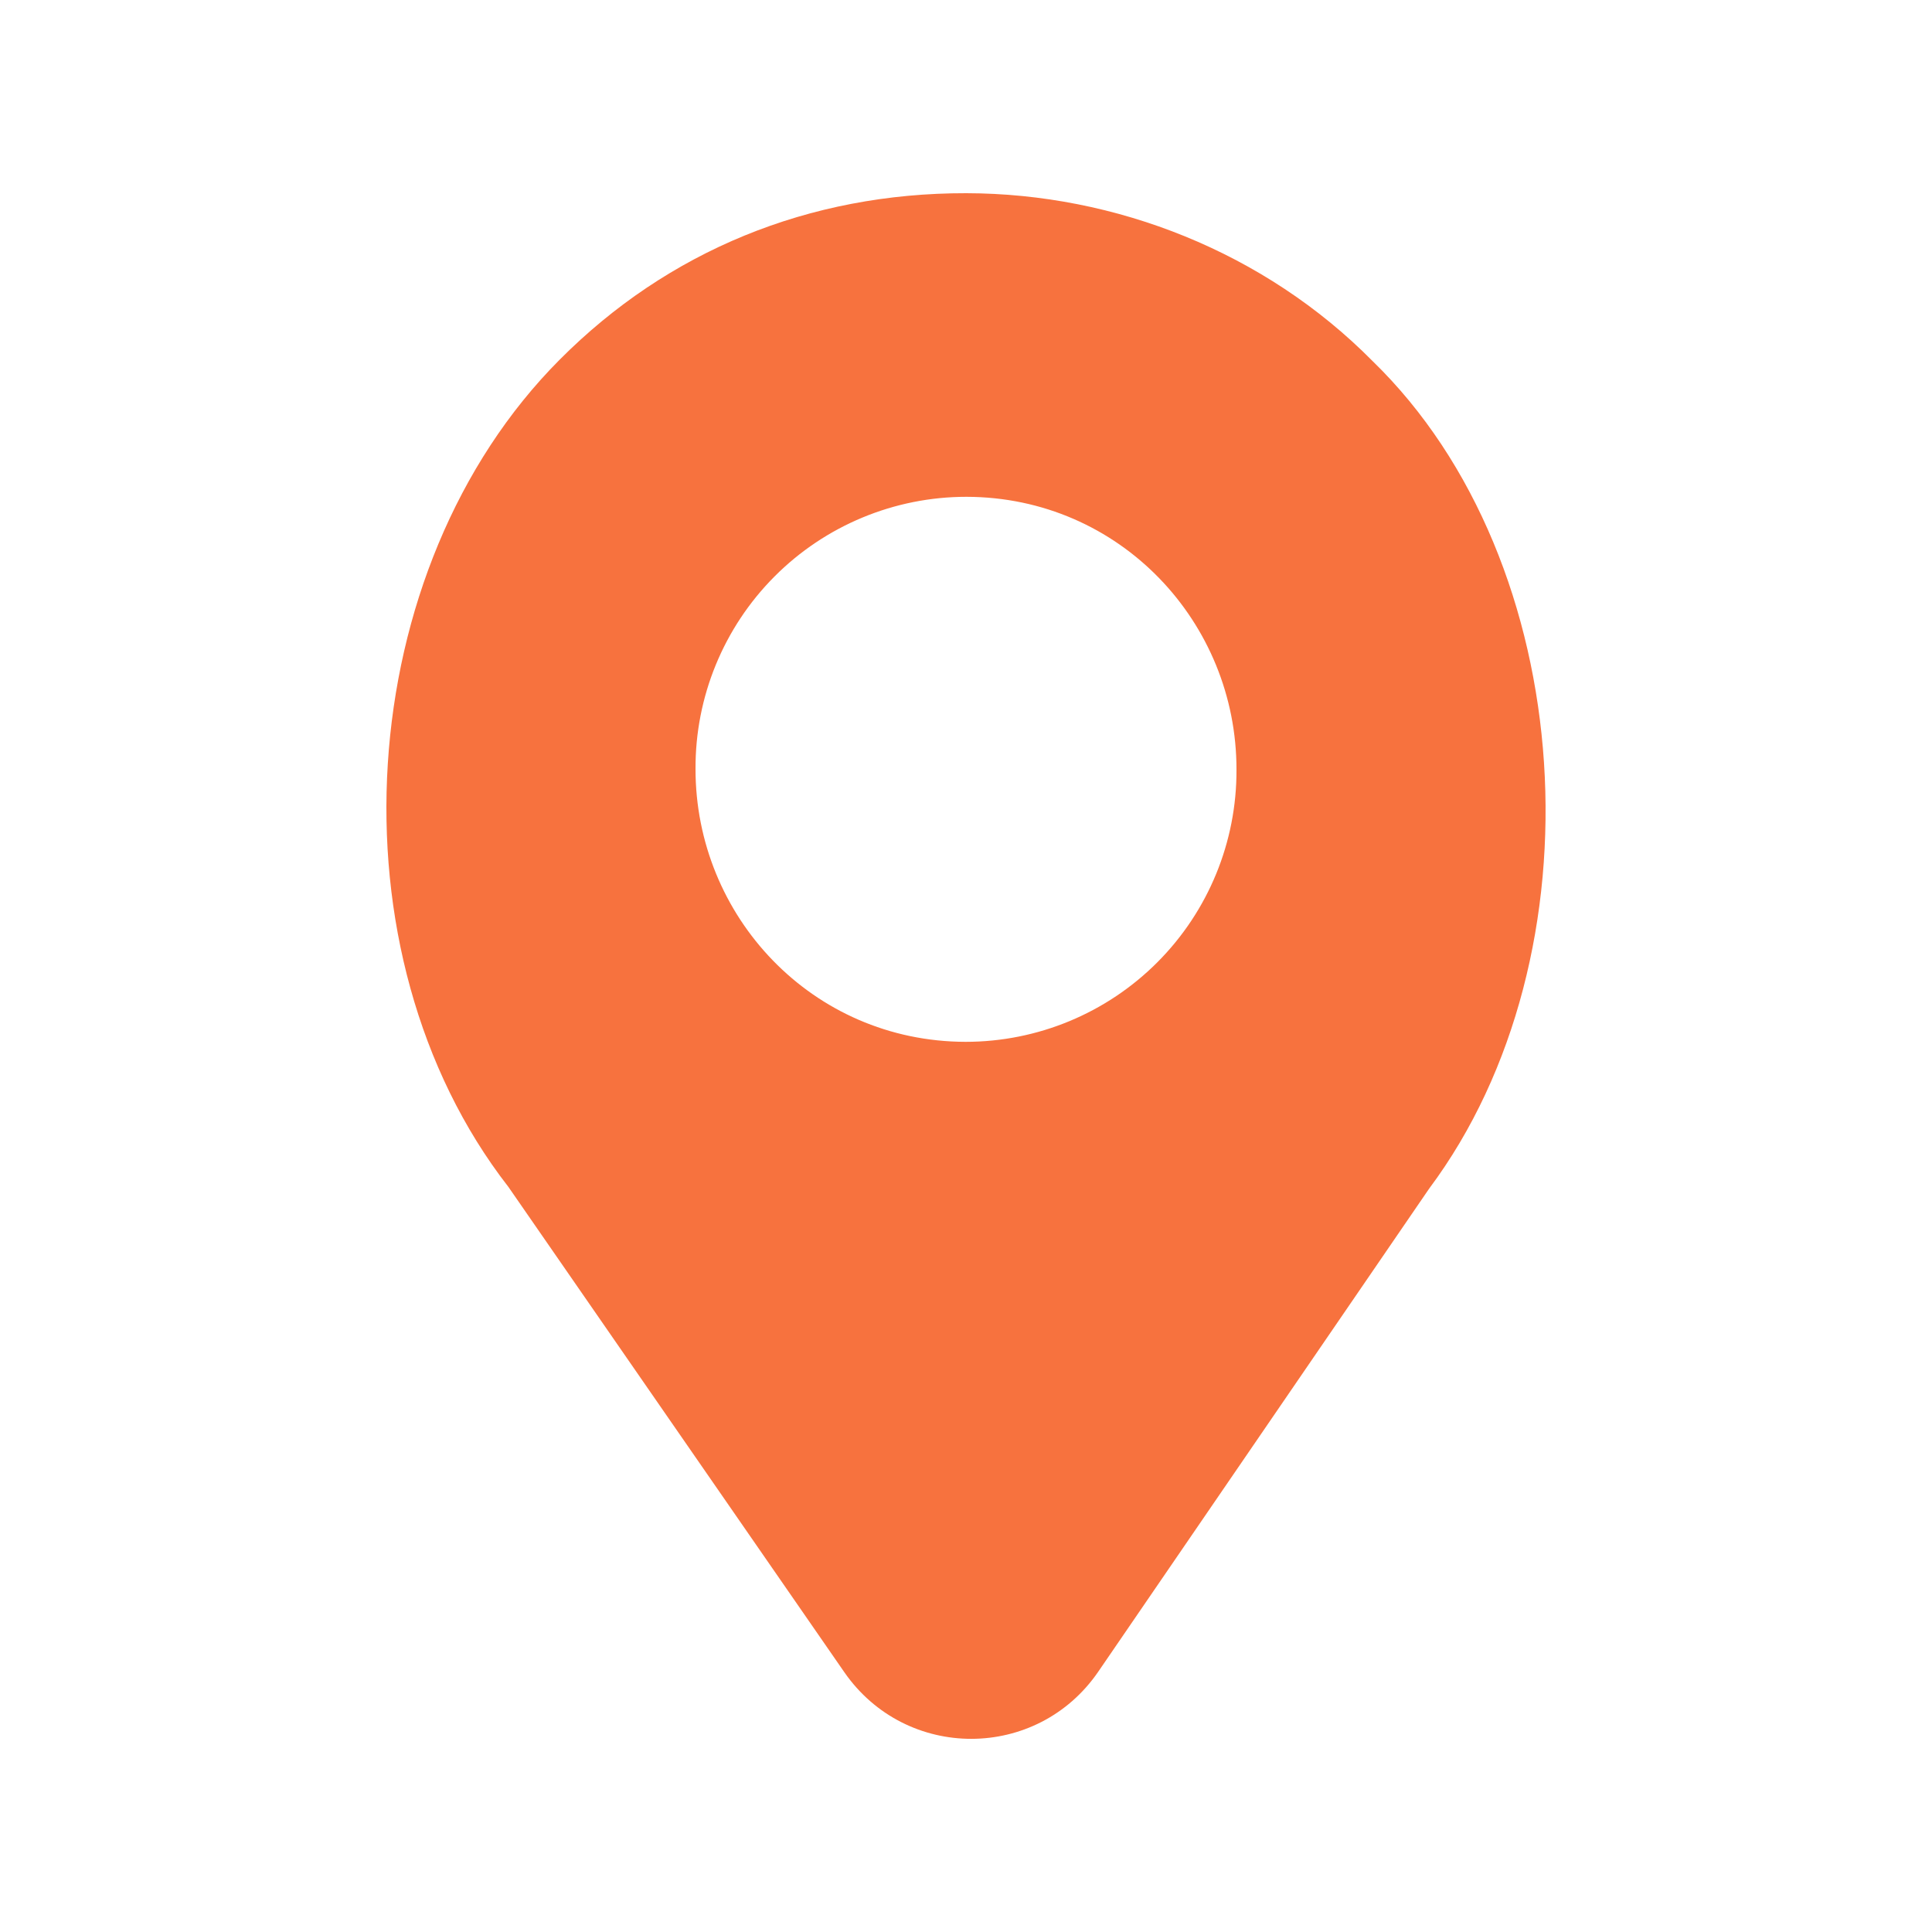
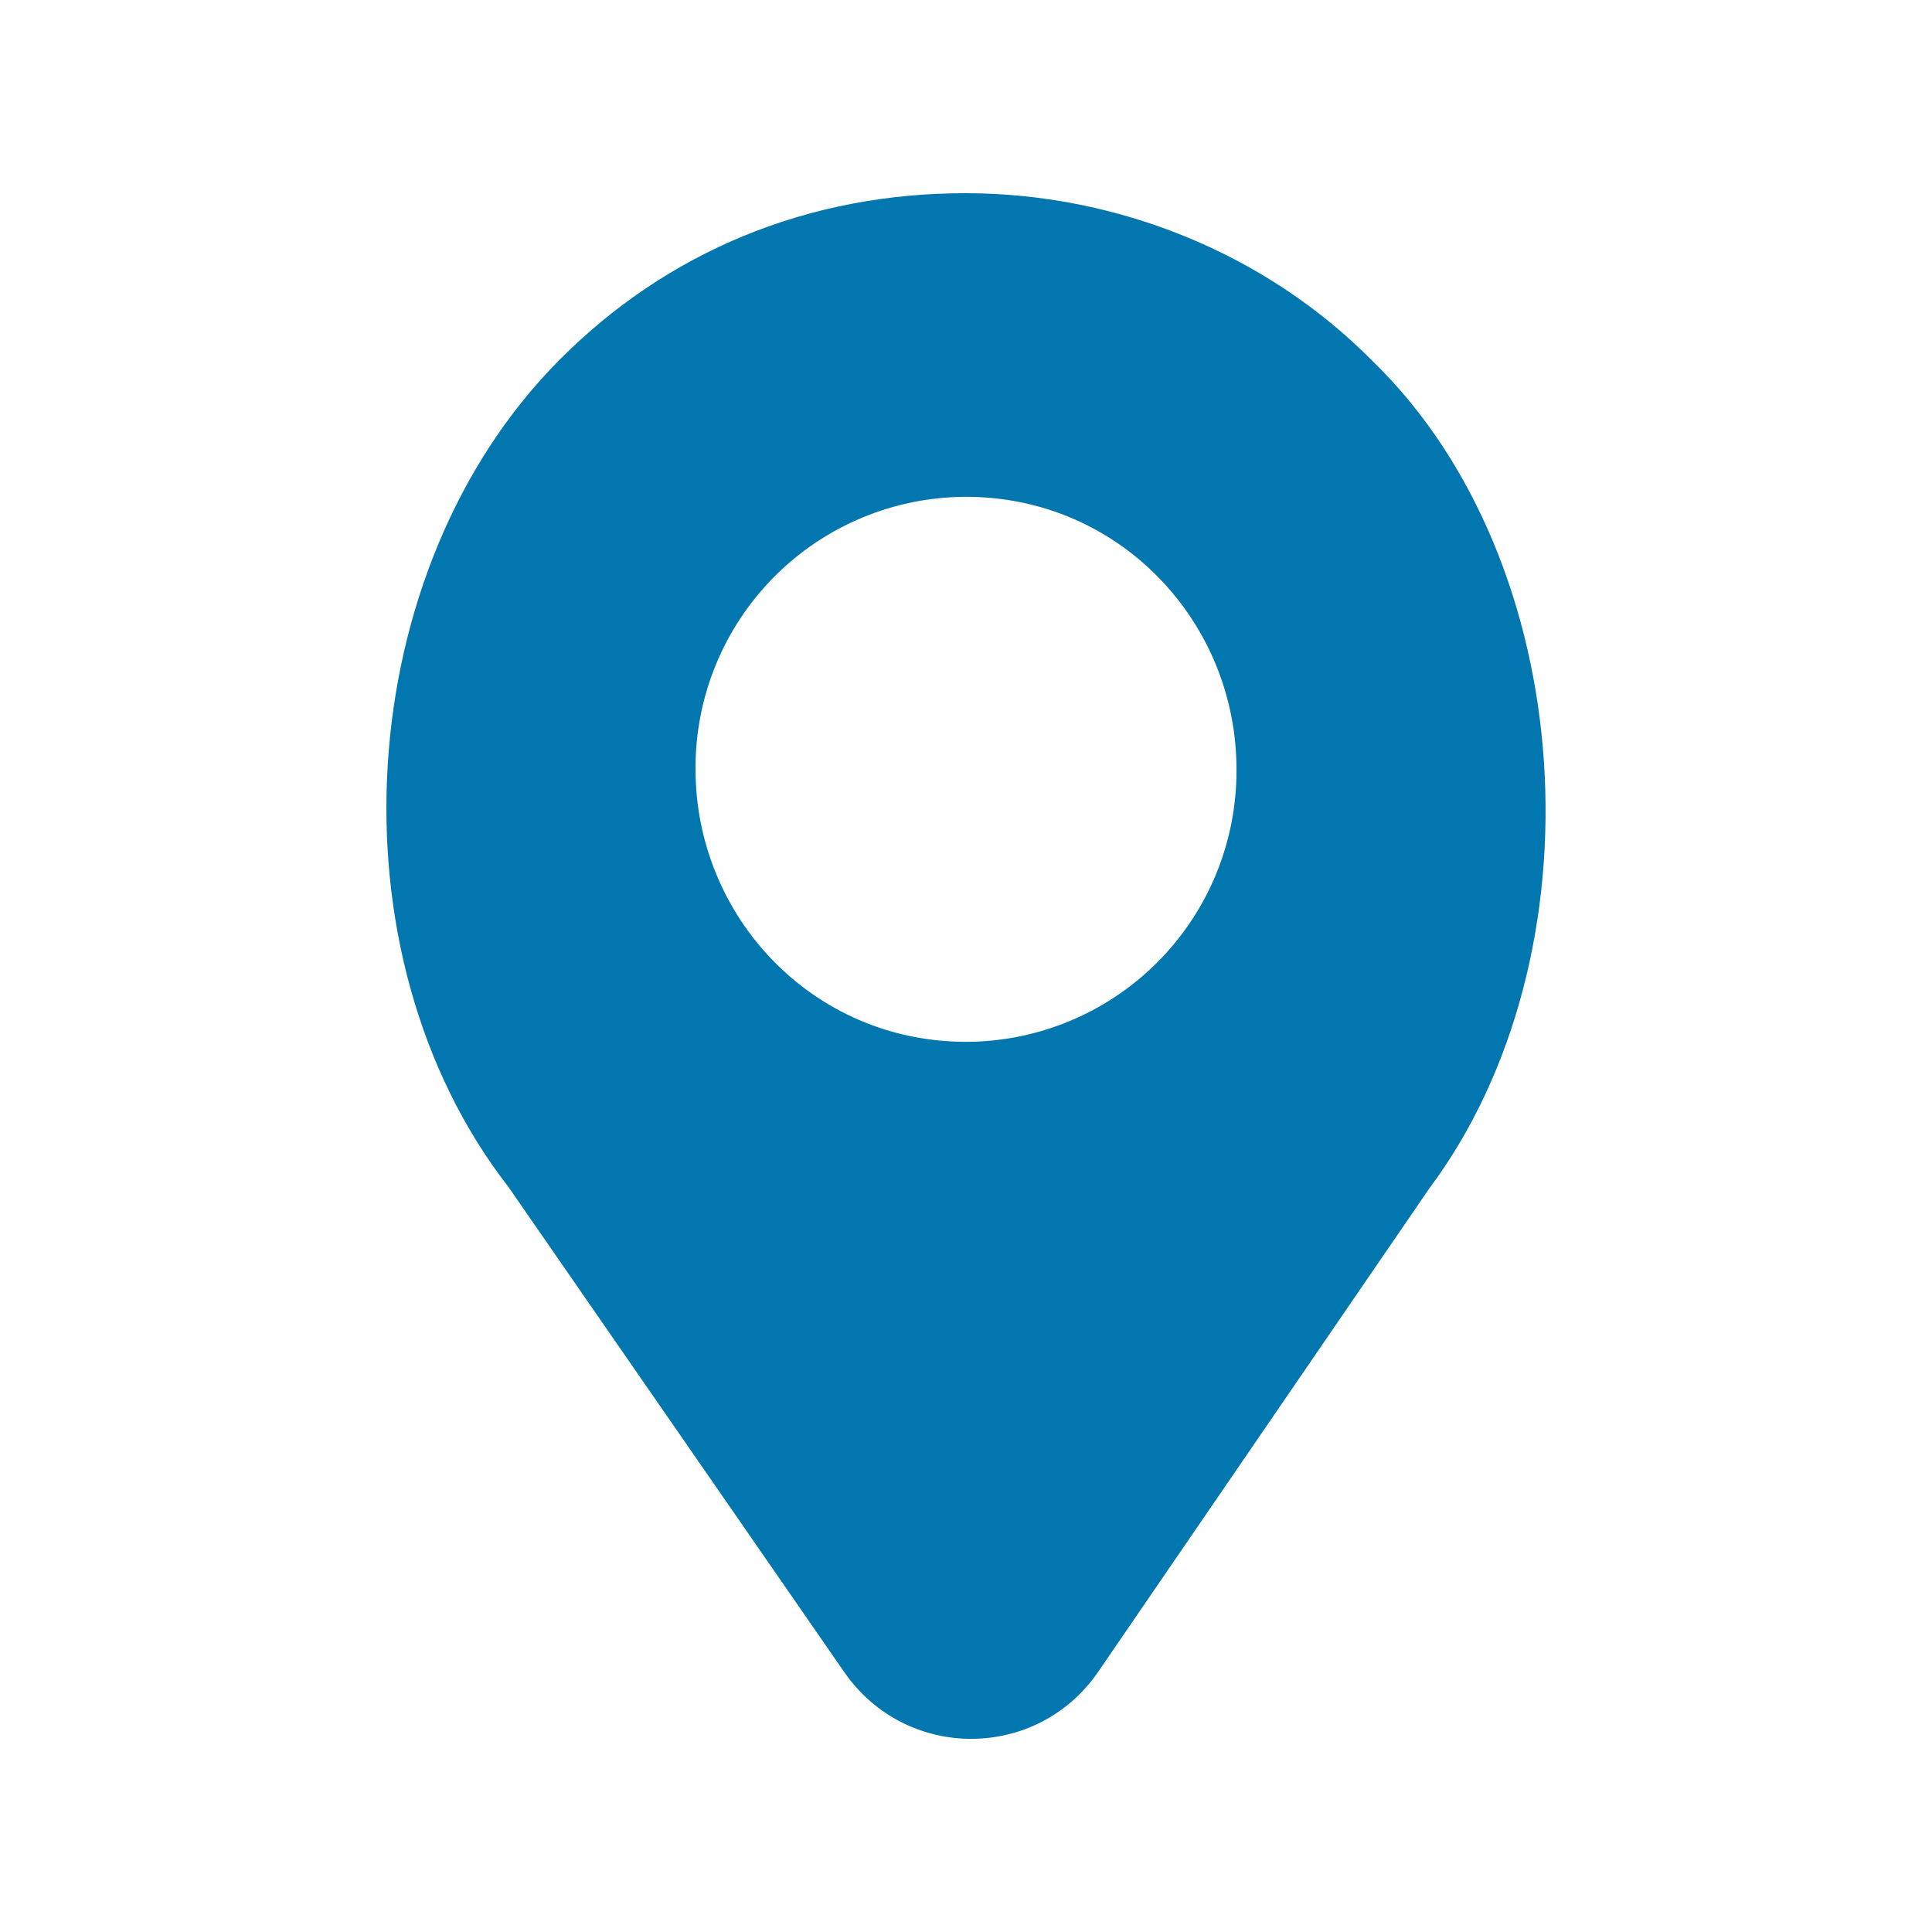
<svg xmlns="http://www.w3.org/2000/svg" width="20" height="20" fill="none">
-   <path fill-rule="evenodd" clip-rule="evenodd" d="M14.209 3.738C13.094 2.61 11.549 2.003 10.004 2c-1.632-.003-3.093.6-4.21 1.723-2.152 2.159-2.416 6.138-.531 8.564L8.74 17.31c.64.923 1.996.92 2.63-.006l3.425-5c1.807-2.42 1.557-6.486-.586-8.566ZM7.2 7.959c-.002 1.525 1.206 2.823 2.796 2.826A2.804 2.804 0 0 0 12.8 7.969c.003-1.525-1.205-2.823-2.795-2.826A2.804 2.804 0 0 0 7.2 7.96Z" fill="#F7723E" />
+   <path fill-rule="evenodd" clip-rule="evenodd" d="M14.209 3.738C13.094 2.61 11.549 2.003 10.004 2c-1.632-.003-3.093.6-4.21 1.723-2.152 2.159-2.416 6.138-.531 8.564L8.74 17.31c.64.923 1.996.92 2.63-.006l3.425-5c1.807-2.42 1.557-6.486-.586-8.566ZM7.2 7.959c-.002 1.525 1.206 2.823 2.796 2.826A2.804 2.804 0 0 0 12.8 7.969c.003-1.525-1.205-2.823-2.795-2.826A2.804 2.804 0 0 0 7.2 7.96Z" fill="#0276AE" />
</svg>
